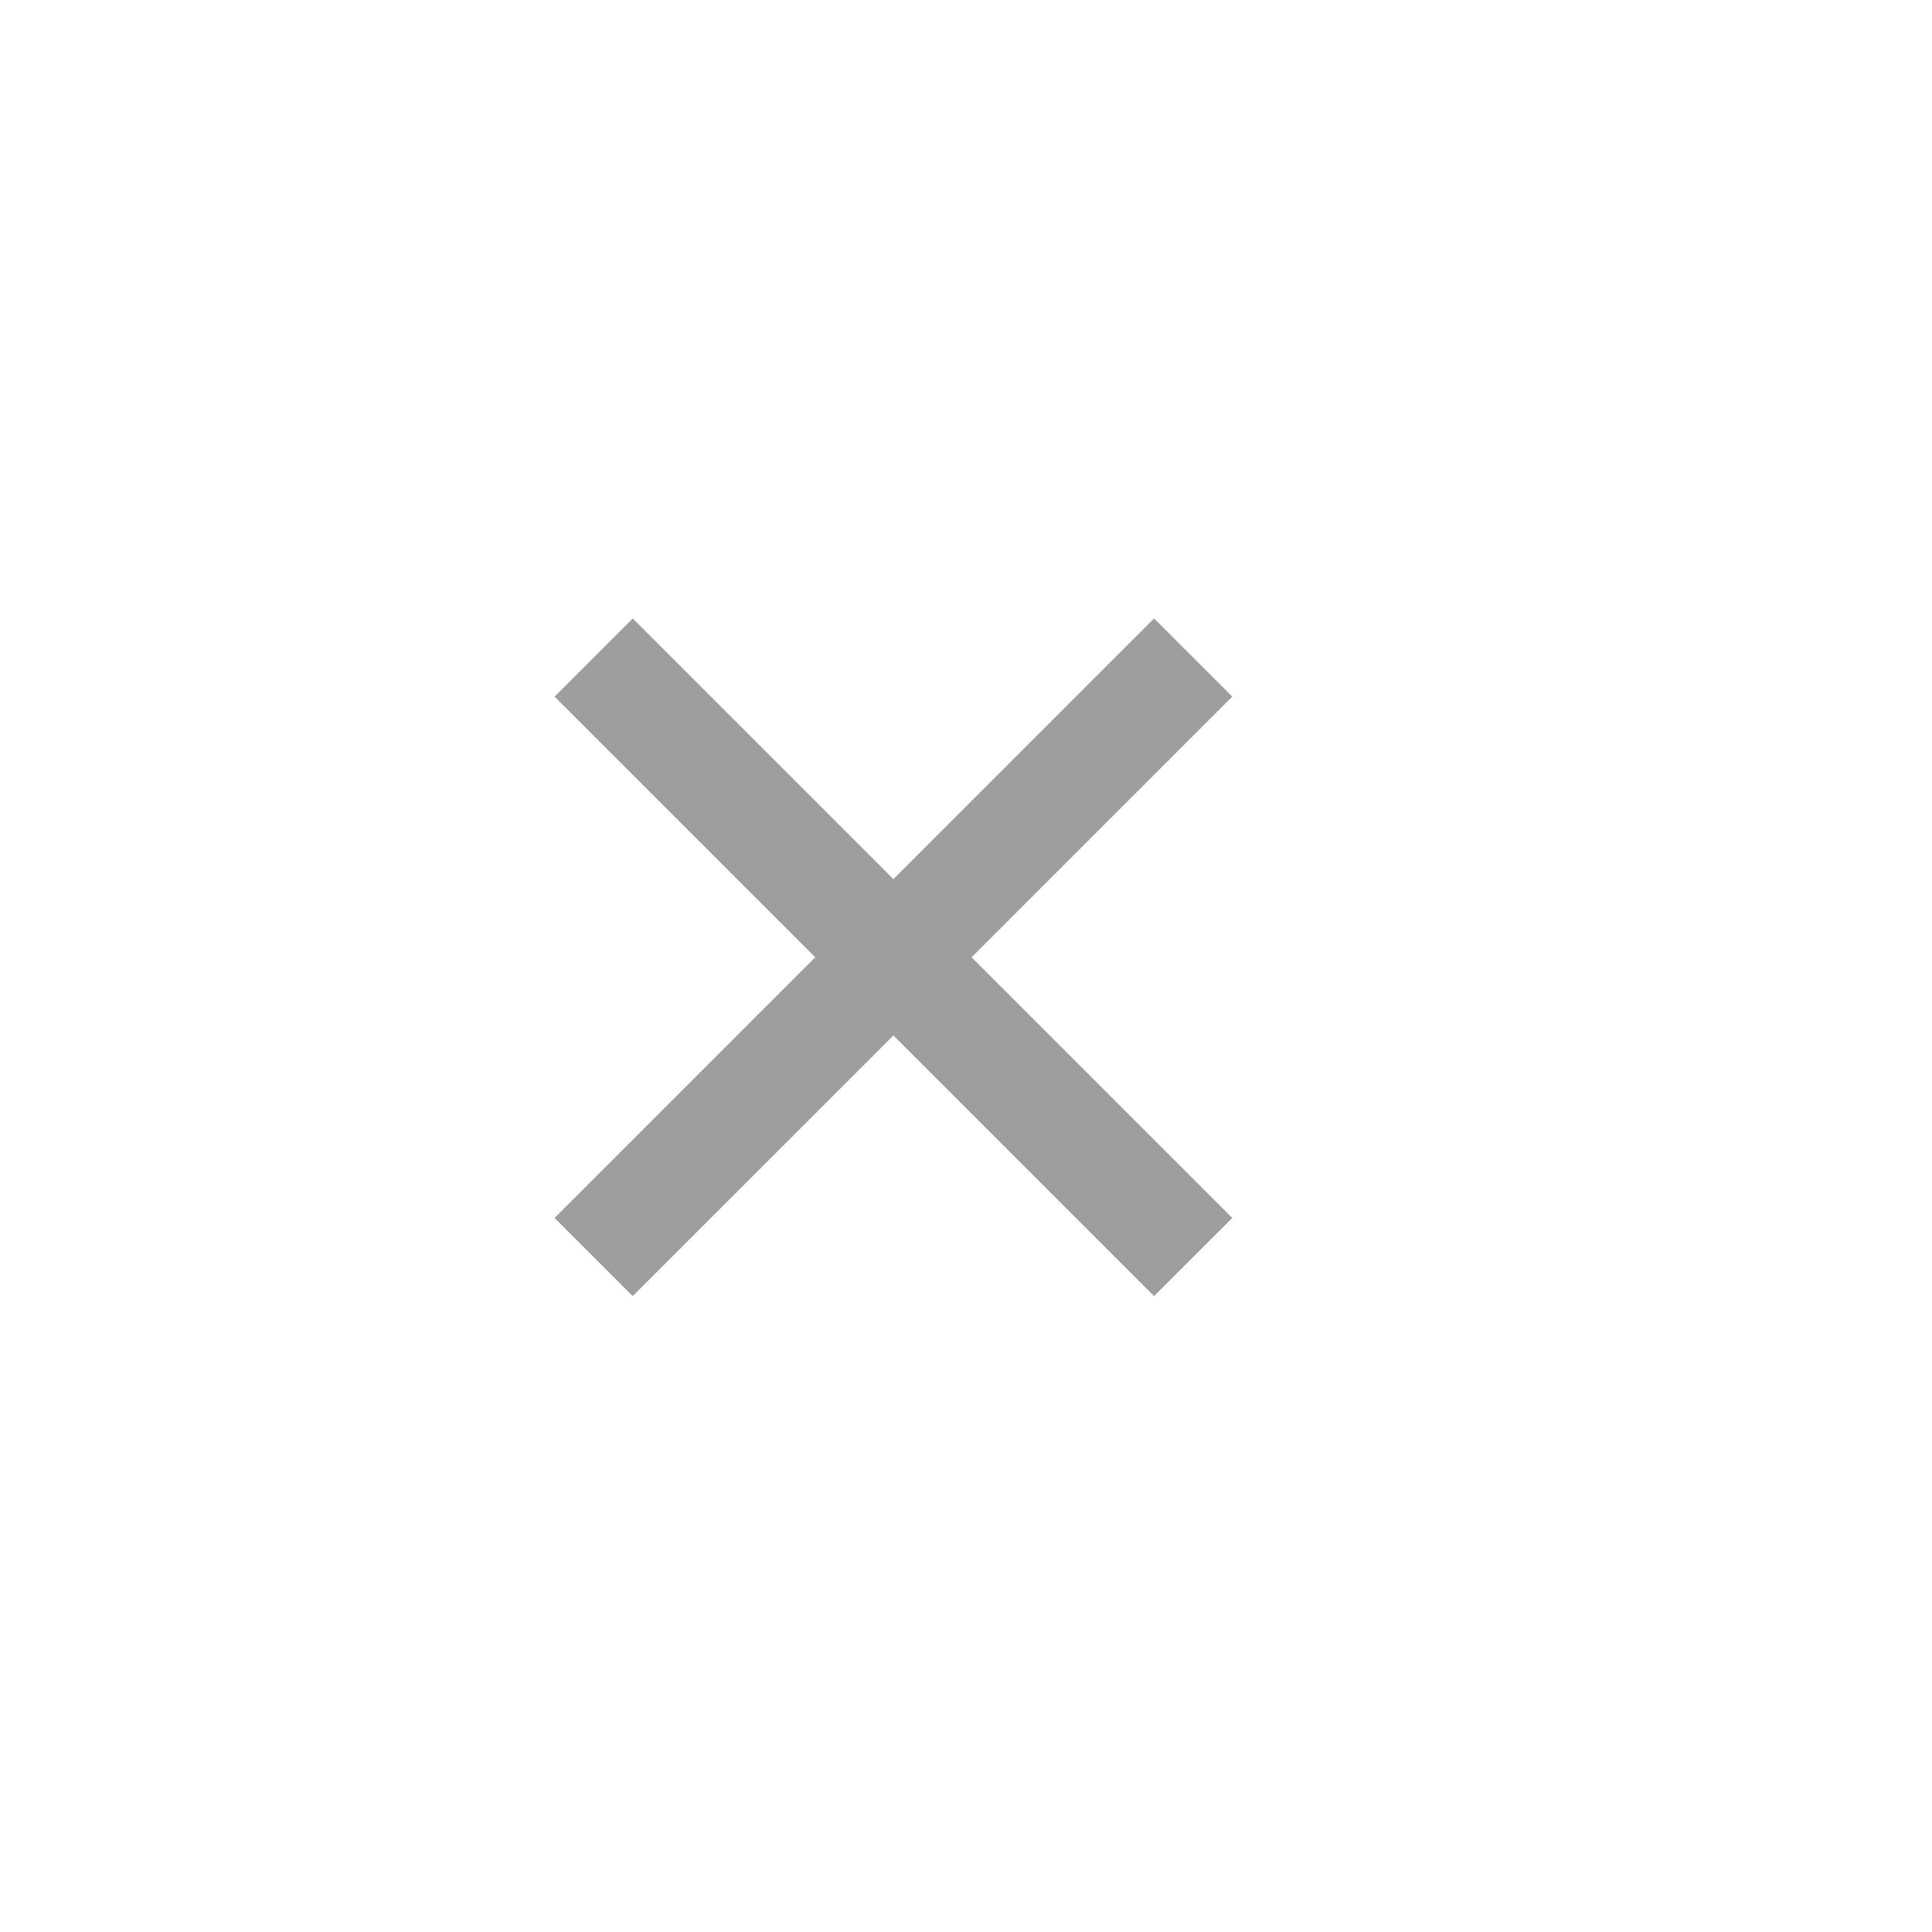
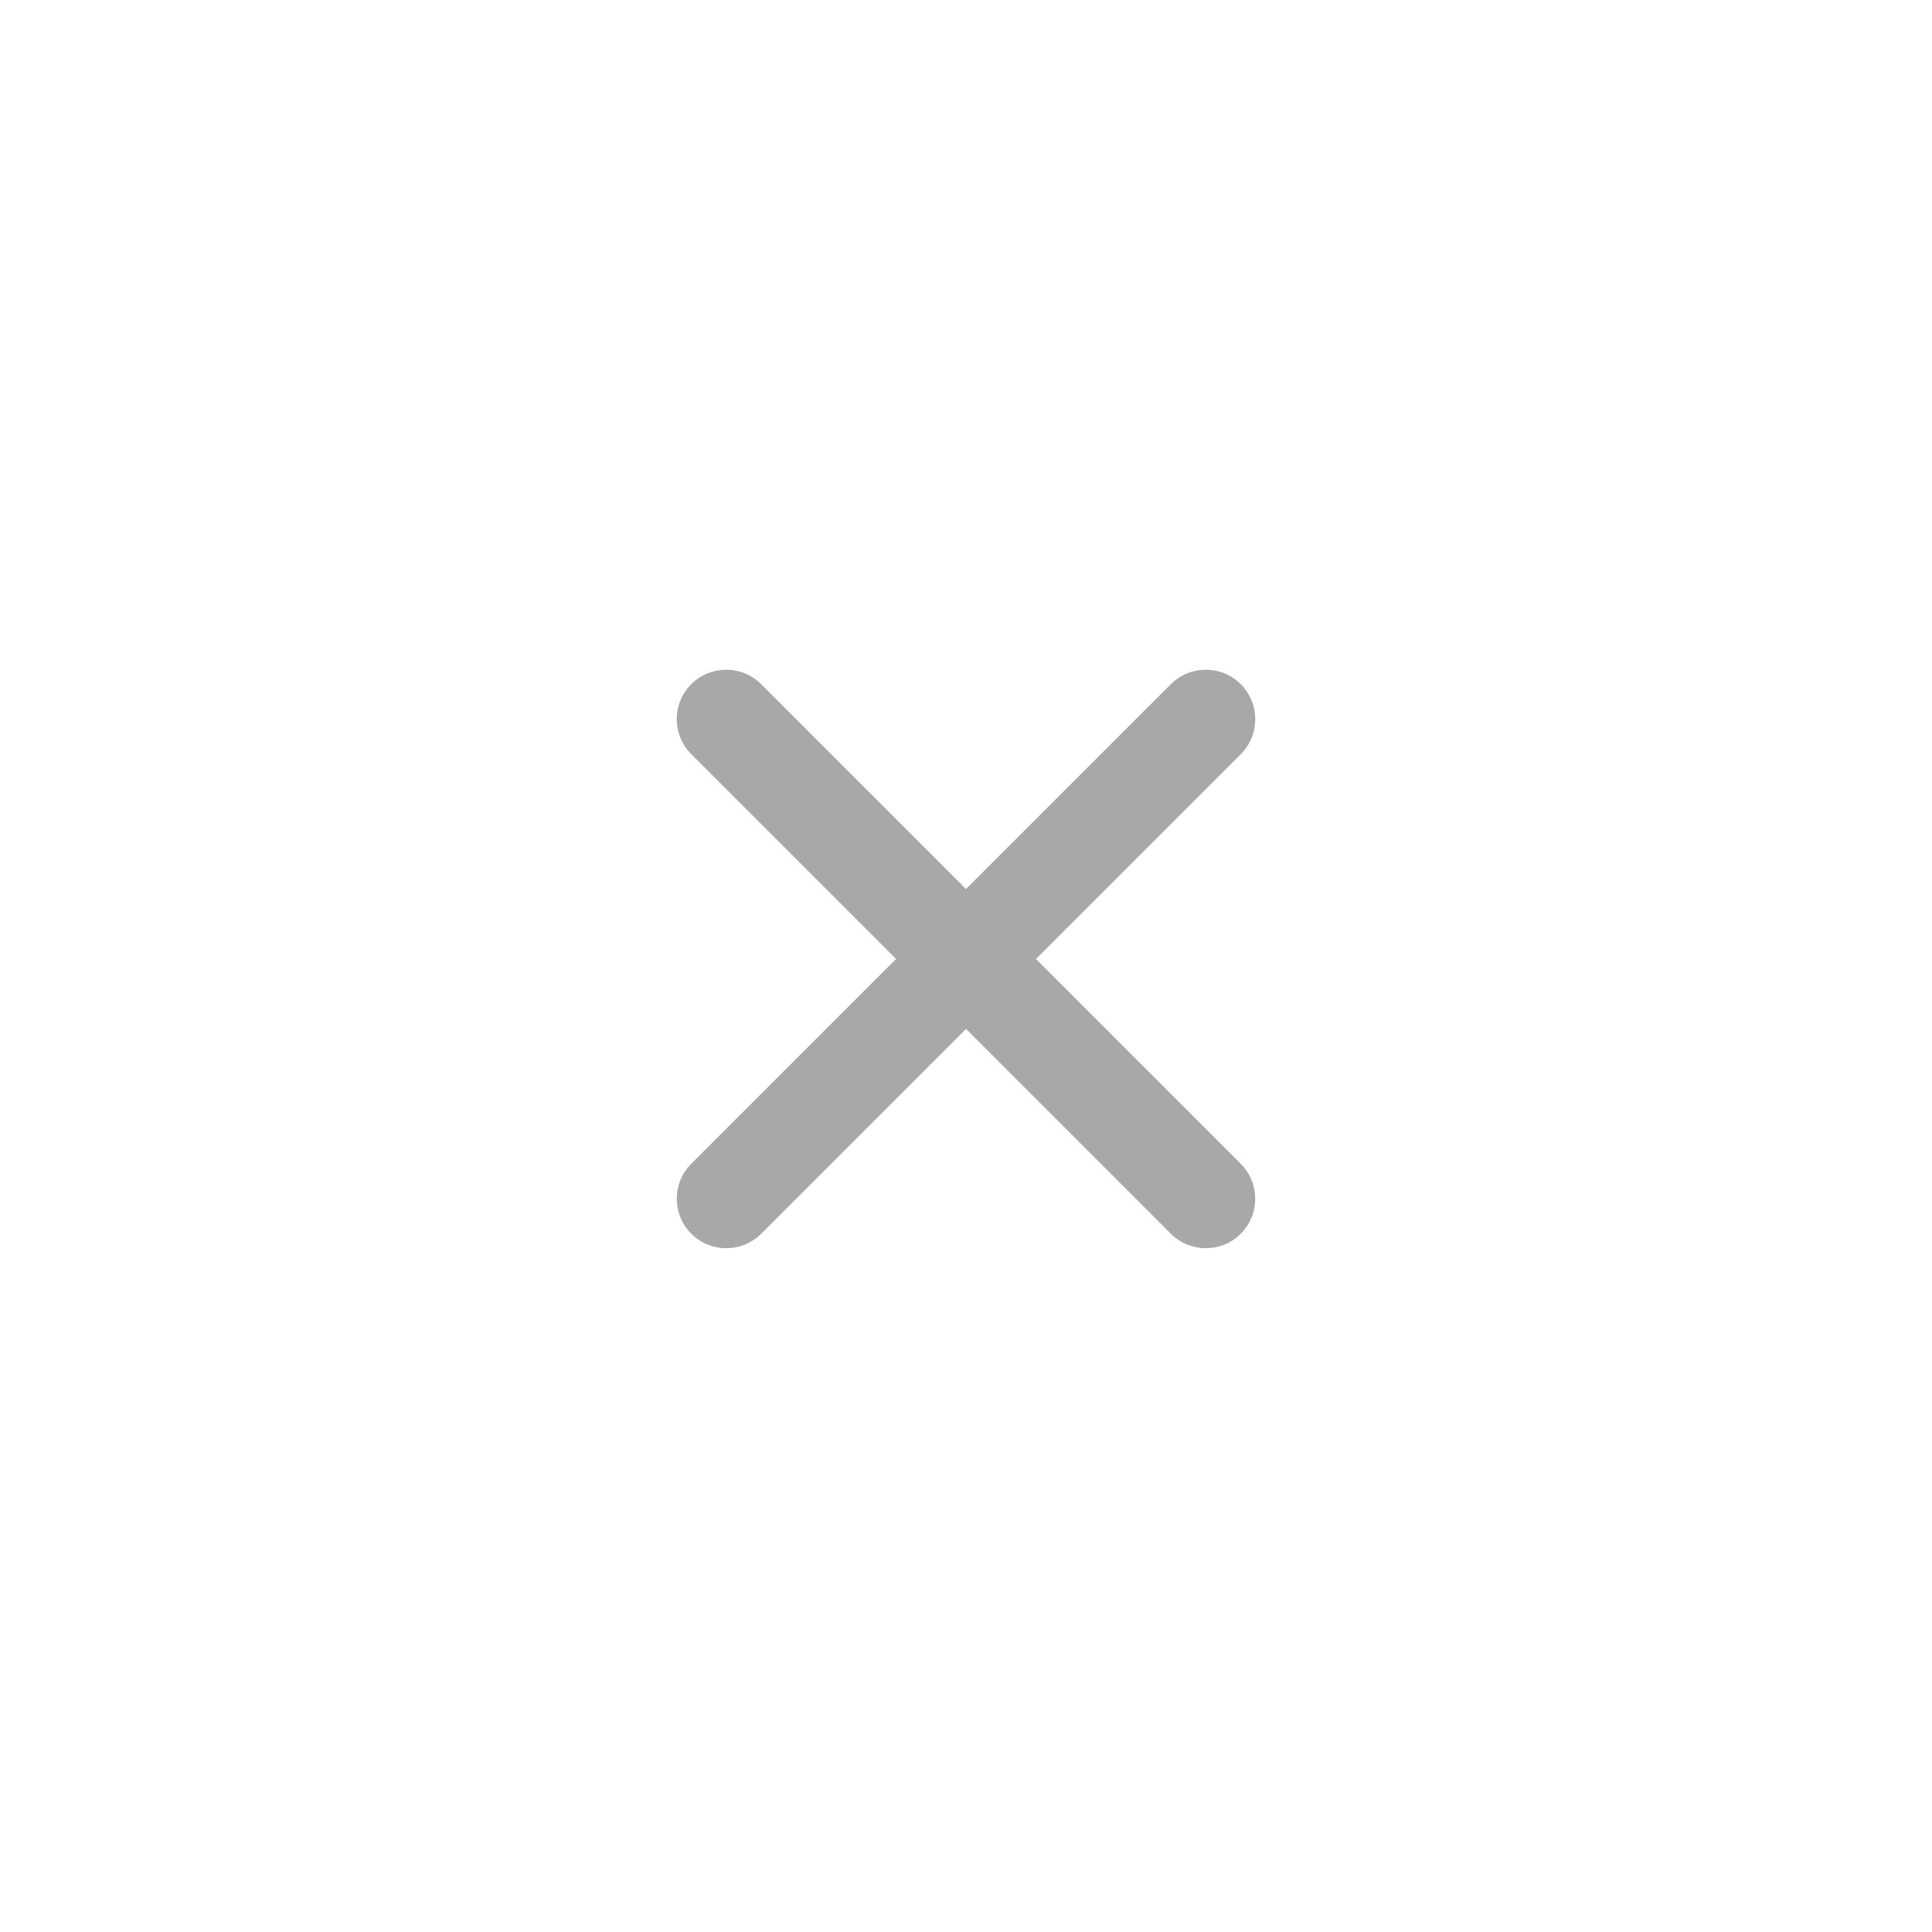
<svg xmlns="http://www.w3.org/2000/svg" width="54" height="54" viewBox="0 0 54 54">
  <g fill="none" fill-rule="evenodd">
    <path d="M0 0h54v54H0z" />
-     <g fill="#949494" opacity=".9">
-       <path d="M32.256 17.285l2.186 2.186-16.757 16.756-2.185-2.185z" />
-       <path d="M17.685 17.285l16.757 16.757-2.186 2.185L15.5 19.471z" />
+     <g fill="#9F9F9F" opacity=".9" transform="rotate(45 -.314 38.314)">
+       <rect width="2.764" height="21.721" x="9.479" rx="1.382" />
+       <rect width="21.721" height="2.764" y="9.479" rx="1.382" />
    </g>
  </g>
</svg>
